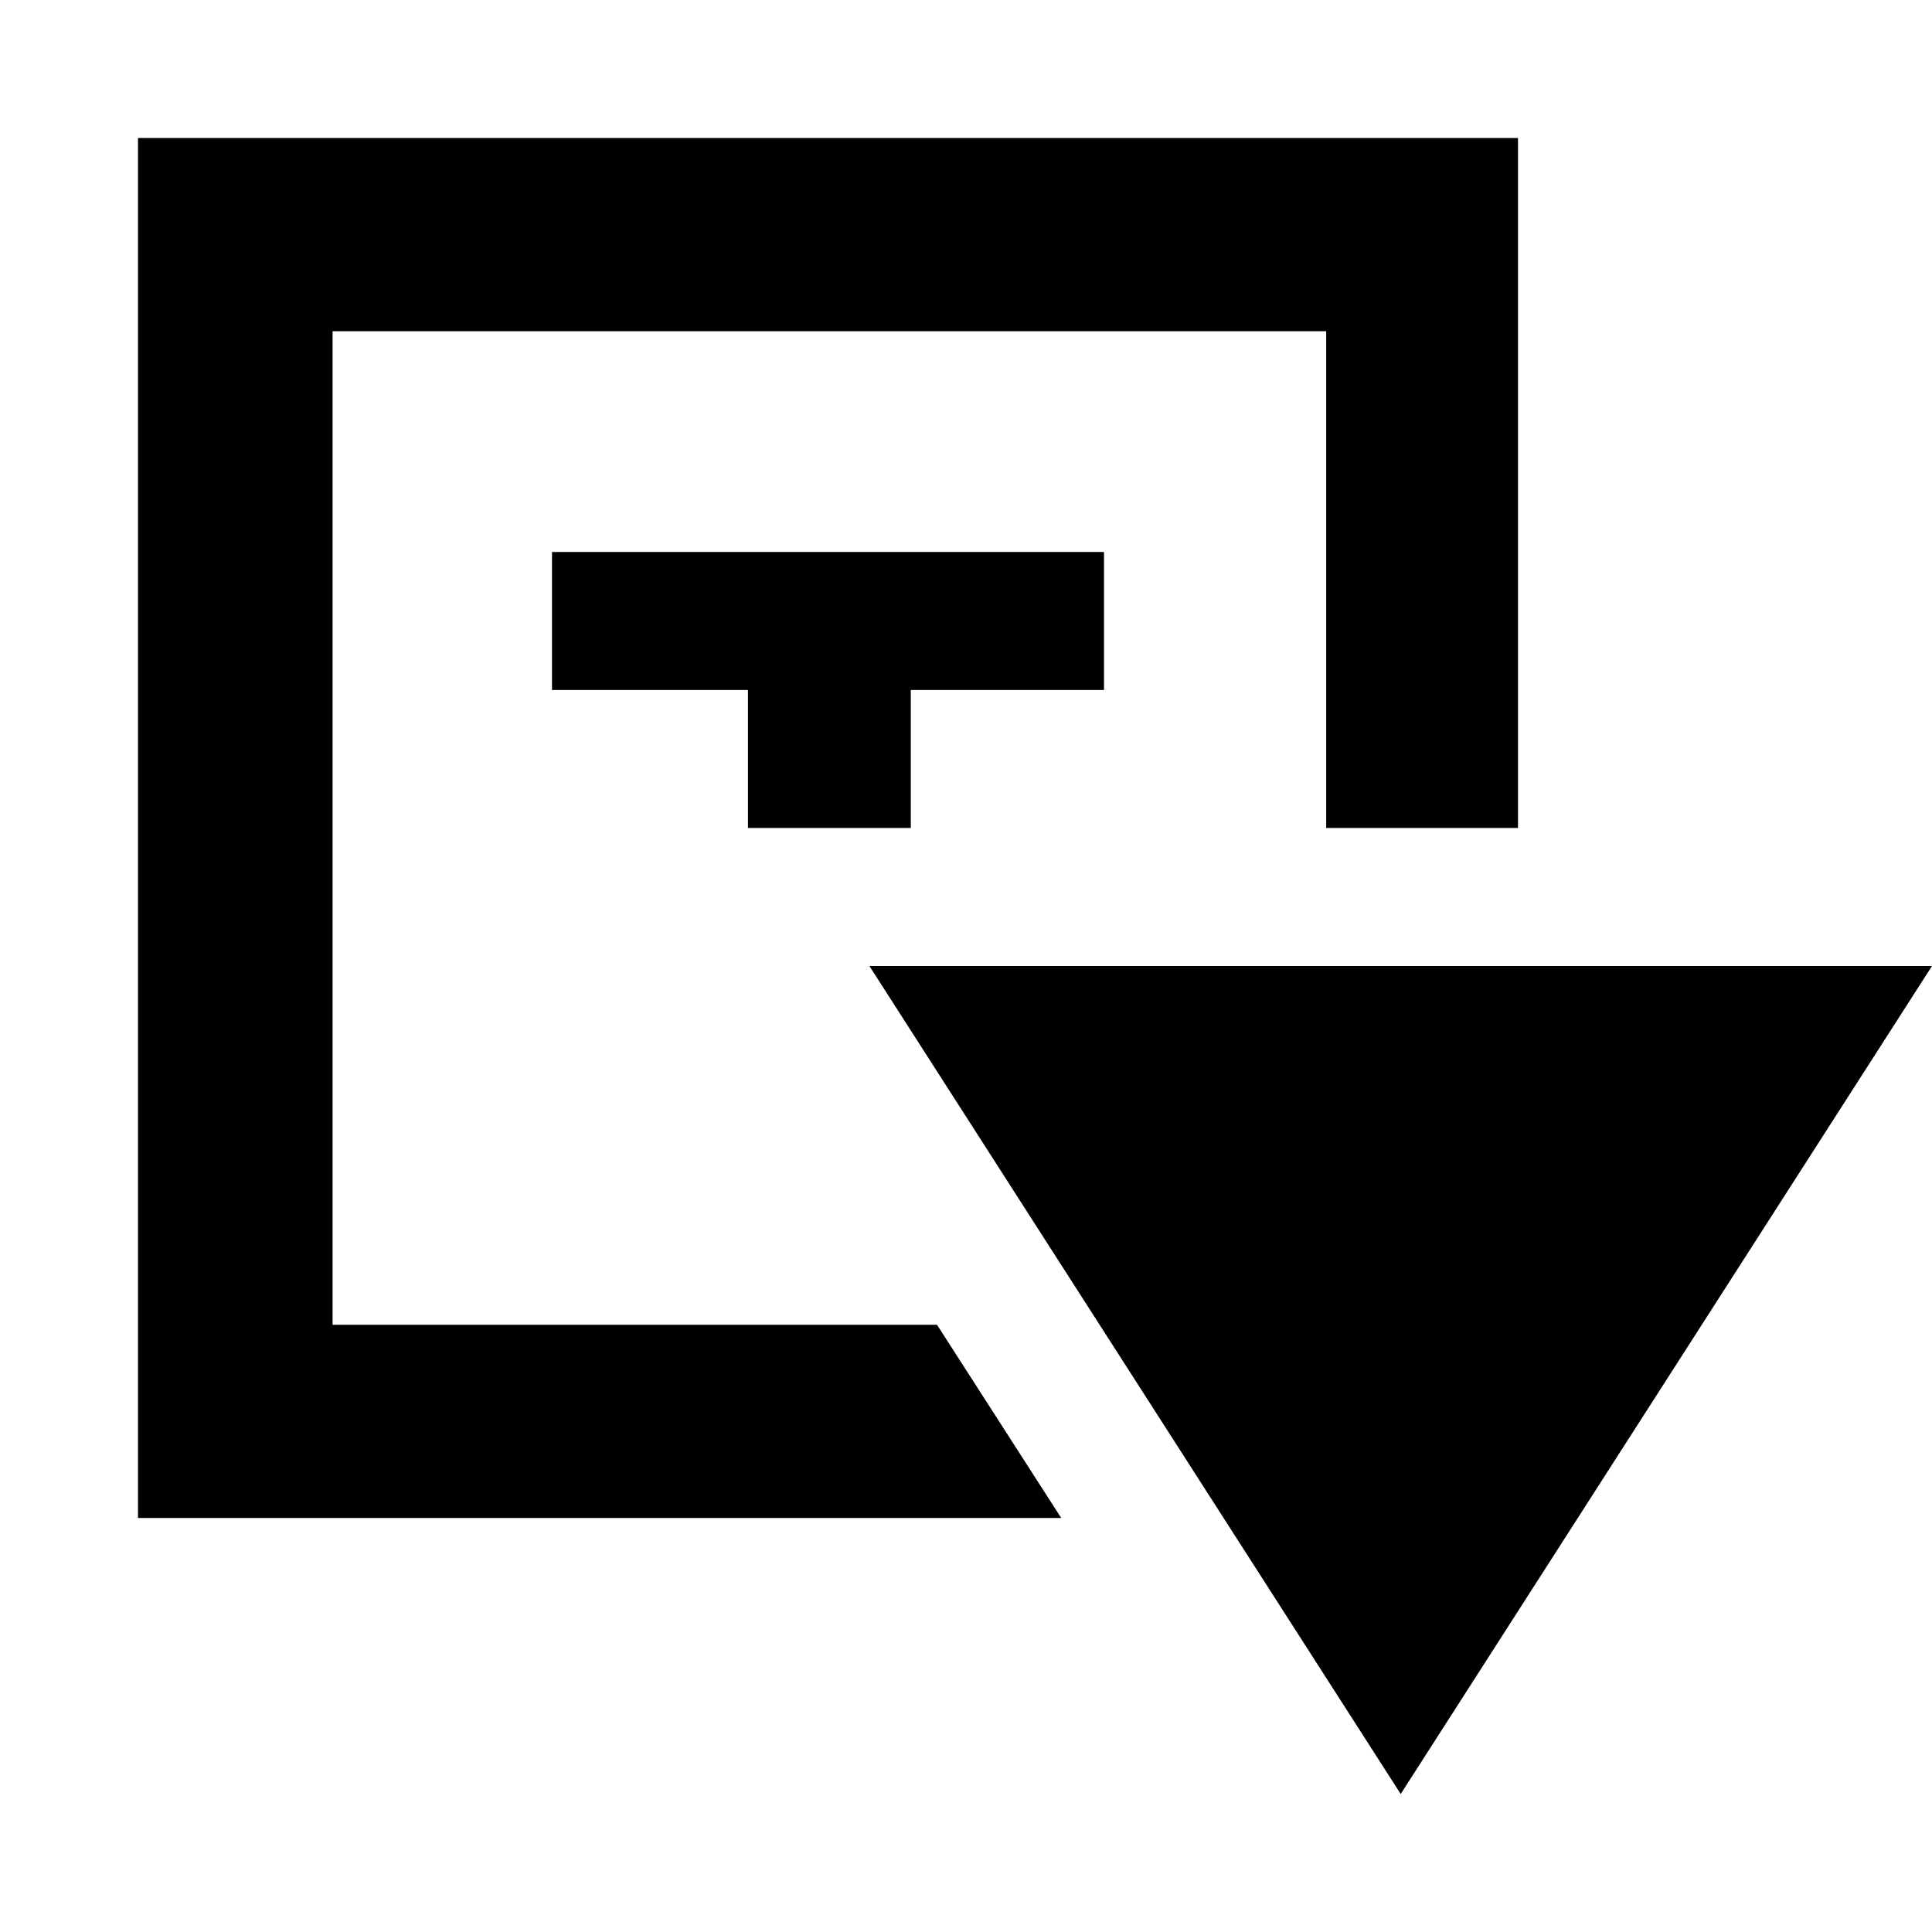
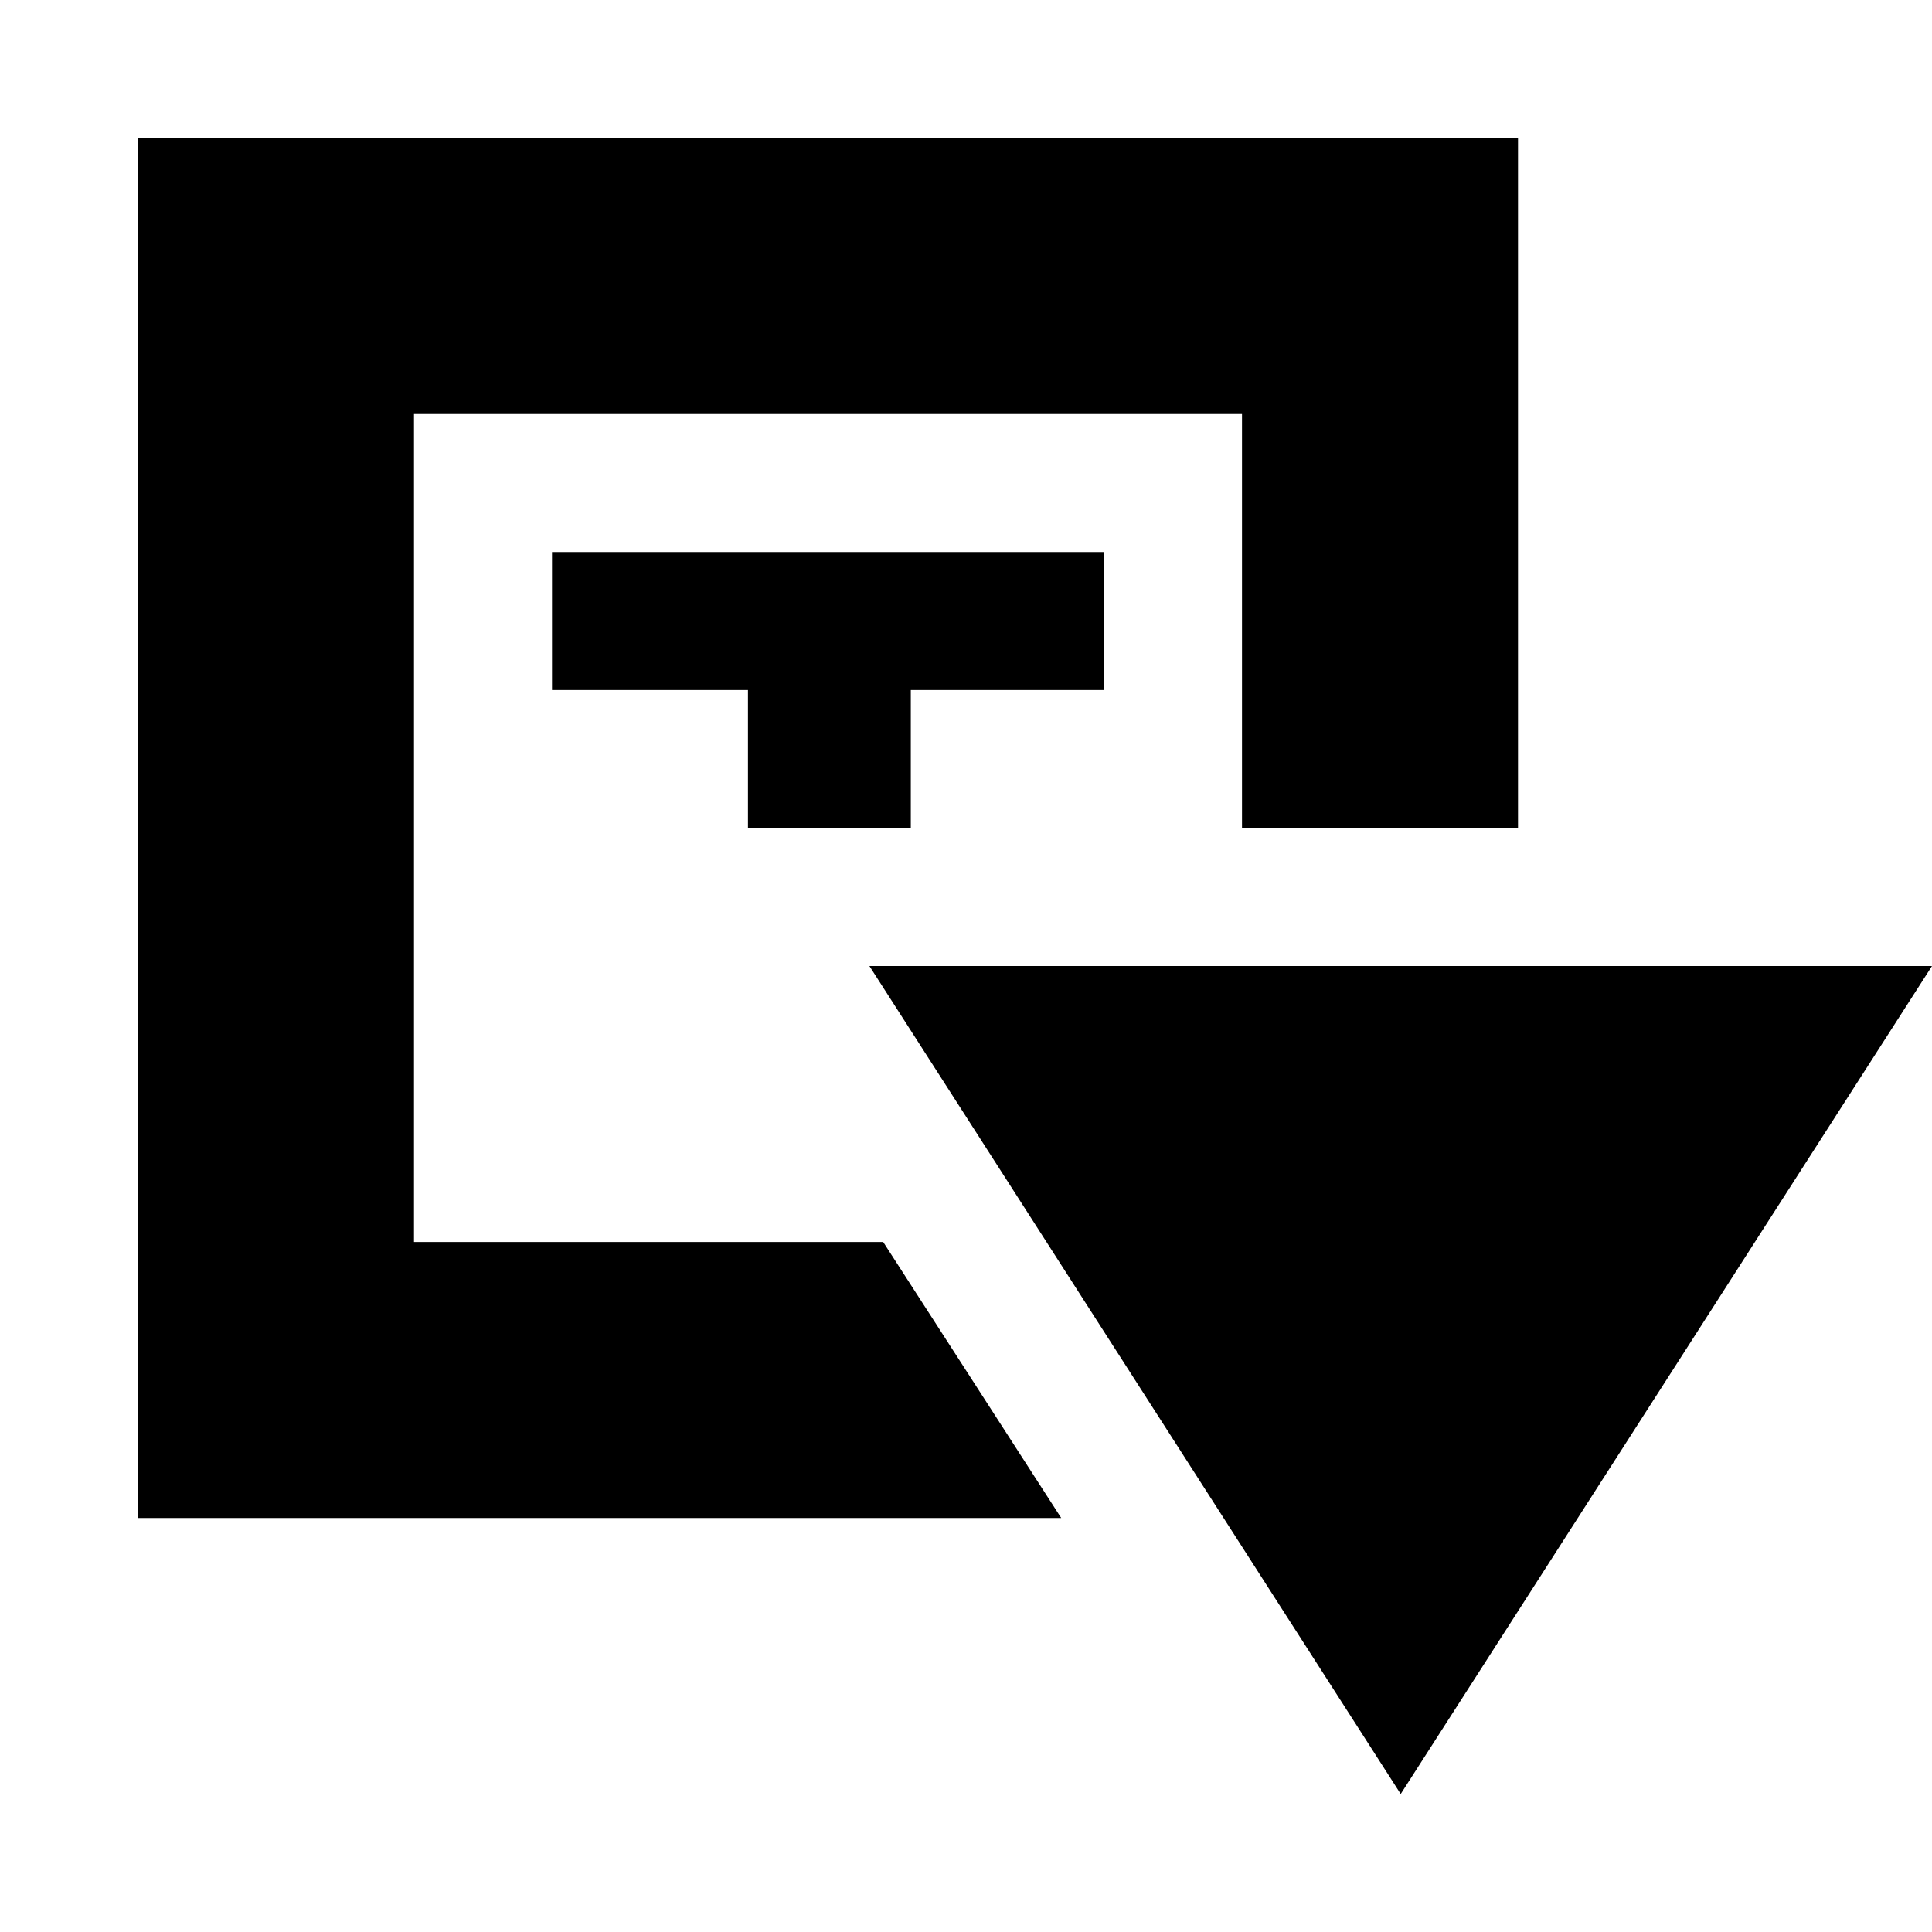
<svg xmlns="http://www.w3.org/2000/svg" width="14" height="14" viewBox="0 0 14 14">
  <g id="Layer_1" data-name="Layer 1">
-     <path d="M6.3,7l3.85,6L14,7ZM2.41,9.6V2.4h7.2V6H11V1H1V11H7.69l-.9-1.4ZM6.6,5H8V4H4V5H5.42V6H6.6Z" />
+     <path d="M6.3,7l3.85,6L14,7ZM3,9V3H9V6h2V1H1V11H7.69L6.4,9ZM6.6,5H8V4H4V5H5.42V6H6.6Z" />
  </g>
</svg>
